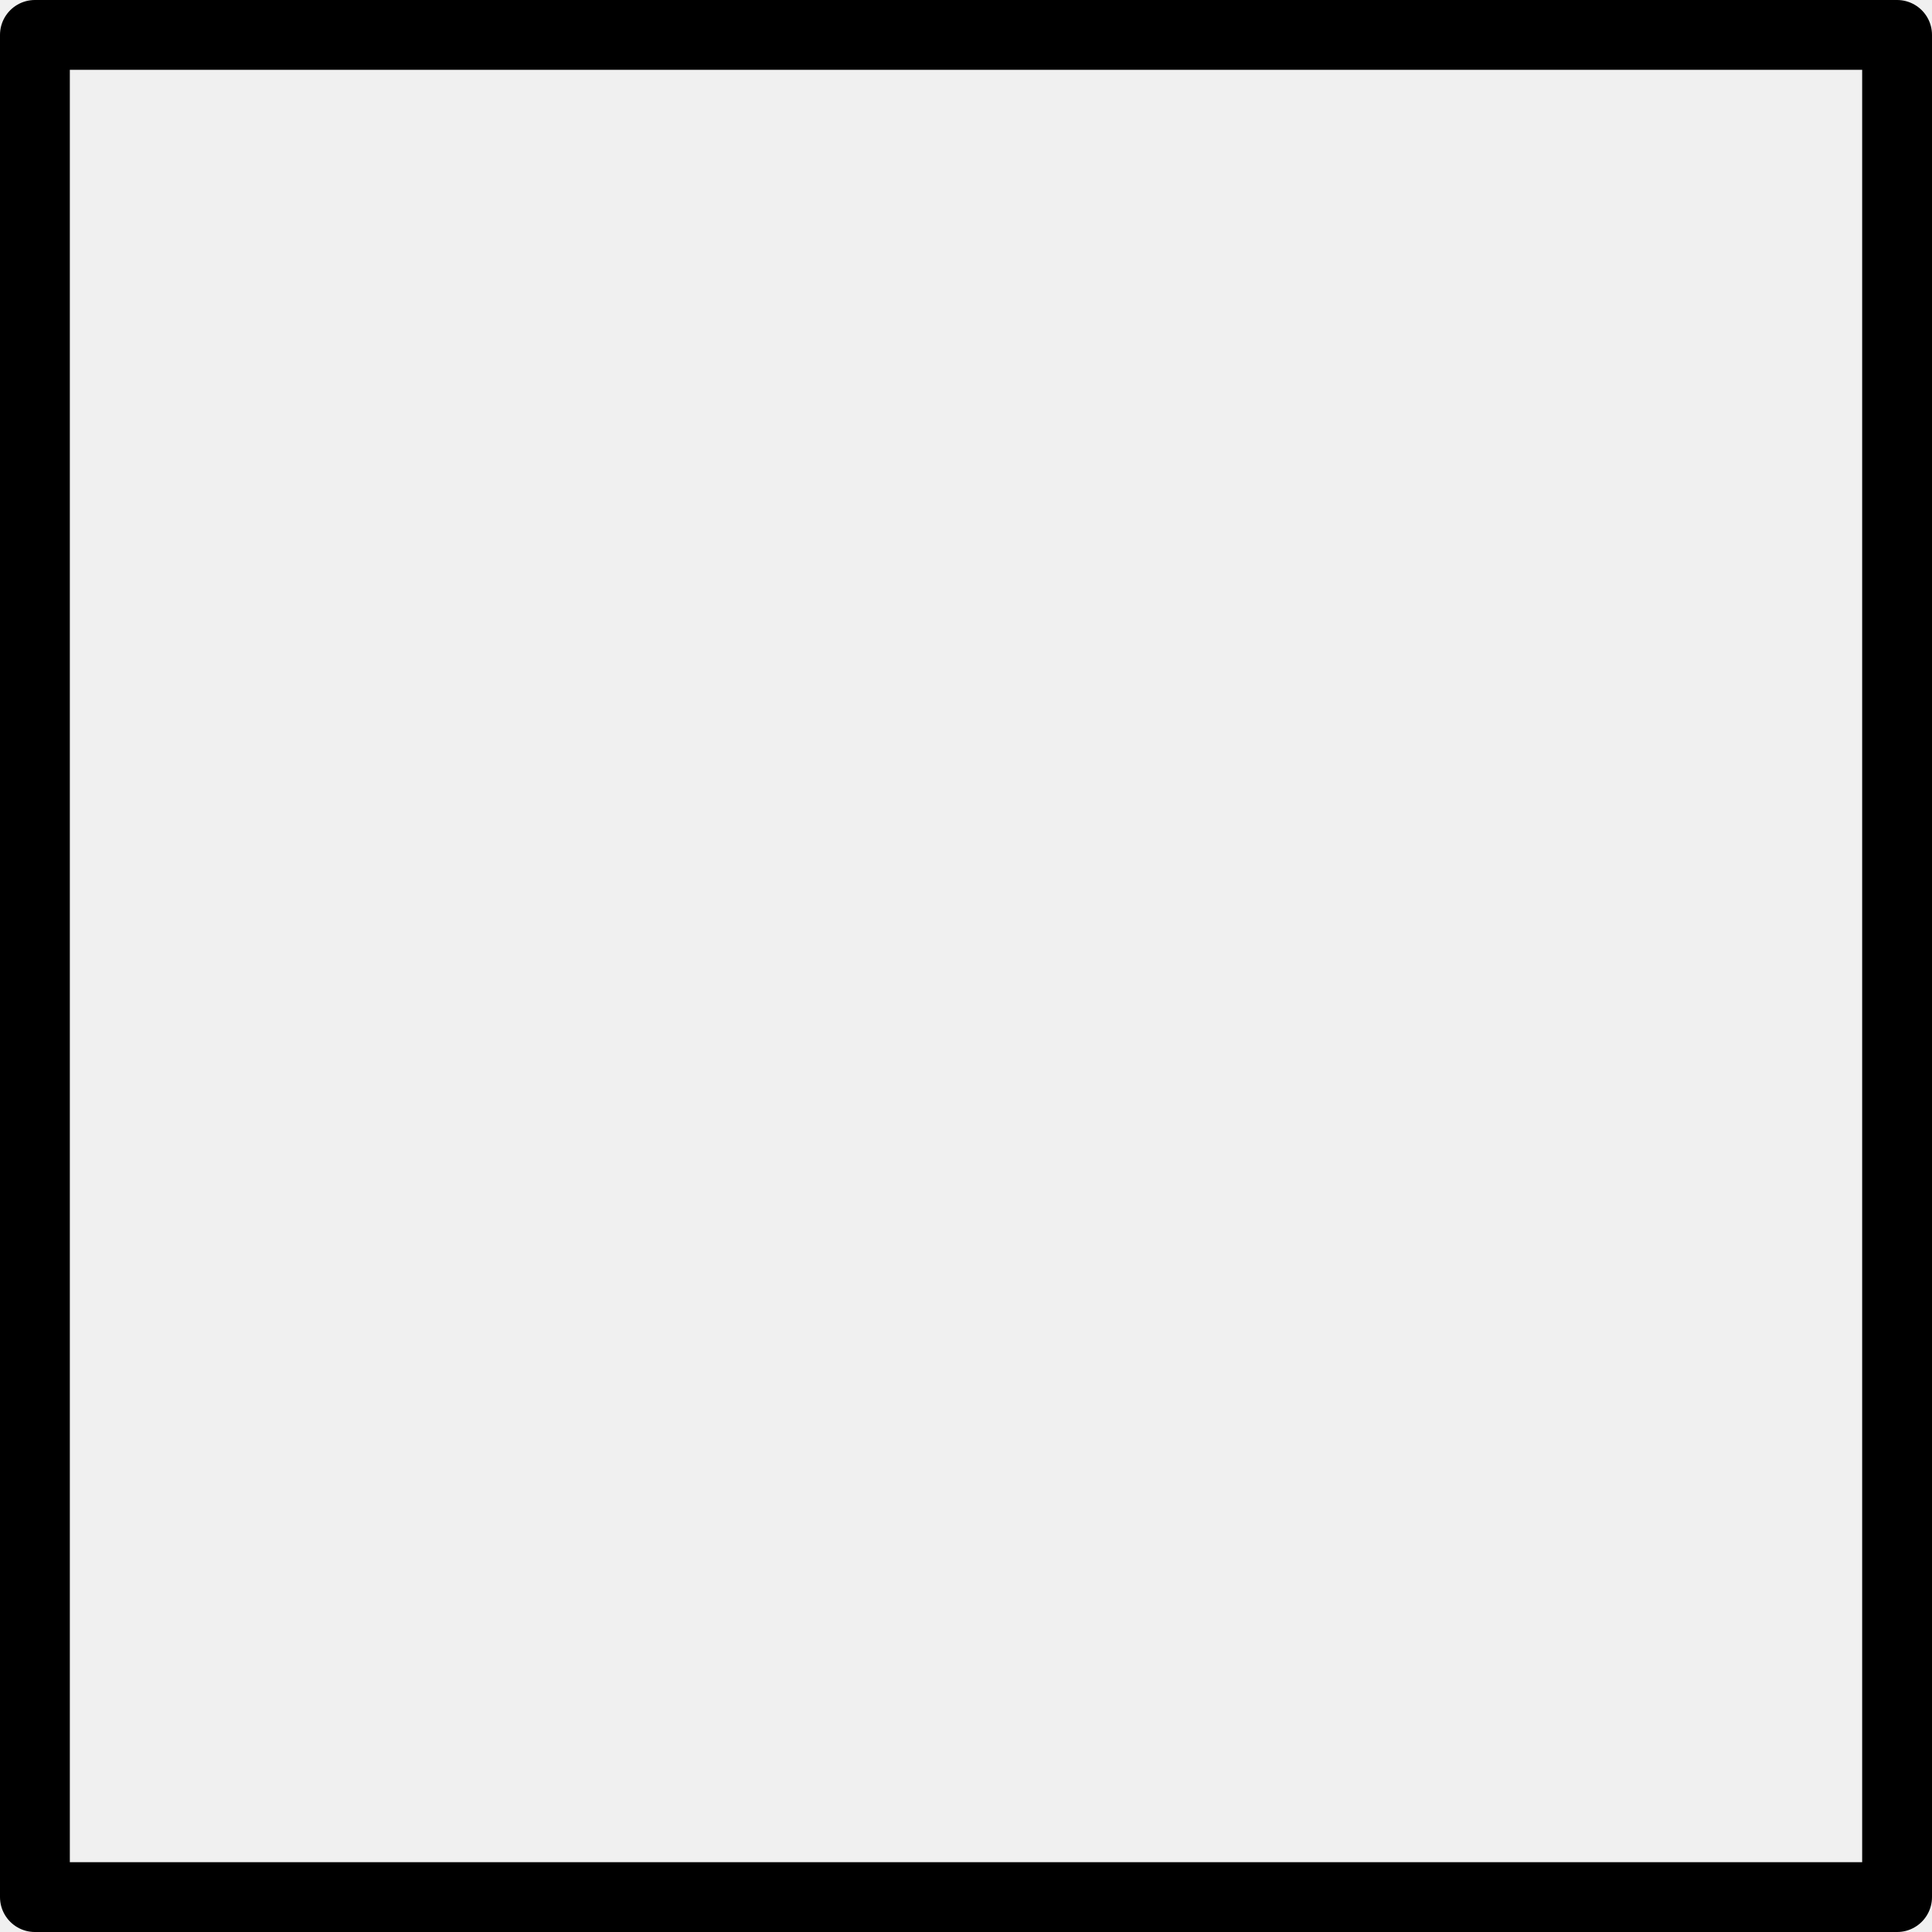
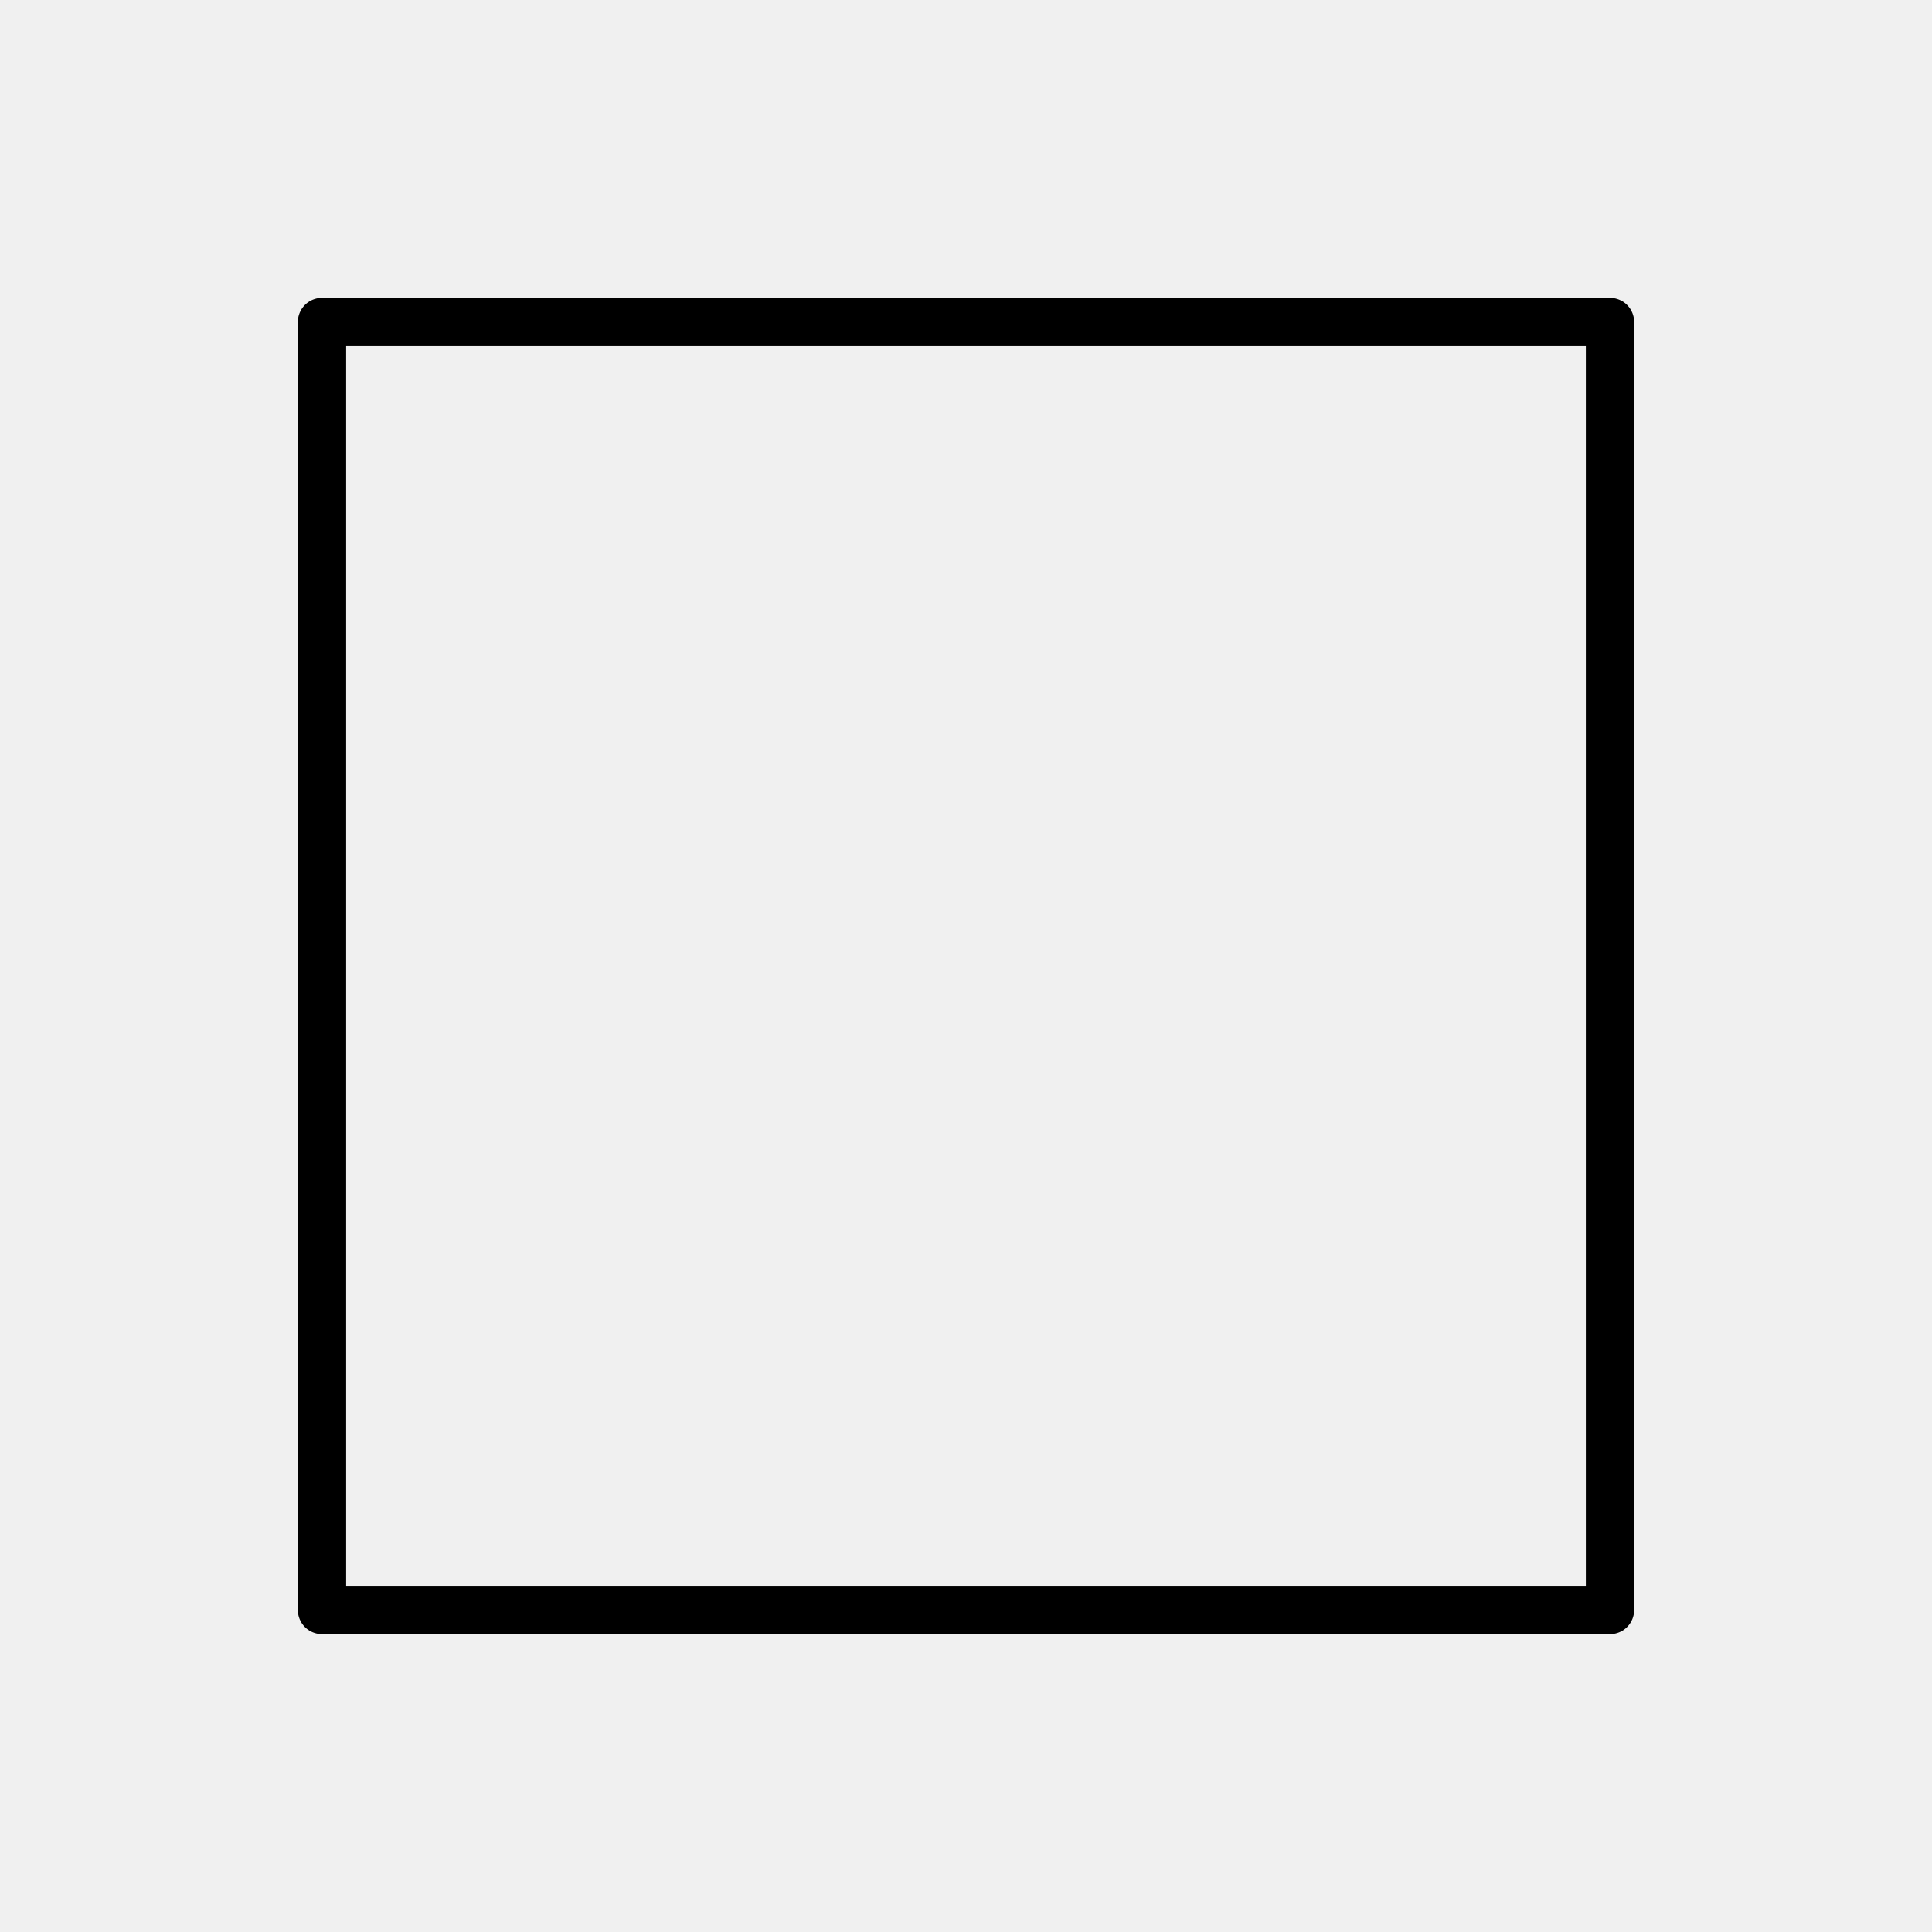
- <svg xmlns="http://www.w3.org/2000/svg" xmlns:xlink="http://www.w3.org/1999/xlink" width="83" height="83" viewBox="0 0 83 83" version="1.1" id="svg1" xml:space="preserve">
+ <svg xmlns="http://www.w3.org/2000/svg" xmlns:xlink="http://www.w3.org/1999/xlink" width="120" height="120" viewBox="0 0 120 120" version="1.1" id="svg1" xml:space="preserve">
  <defs id="defs1">
-     <marker style="overflow:visible" id="marker7" refX="0" refY="0" orient="auto-start-reverse" markerWidth="1" markerHeight="1" viewBox="0 0 1 1" preserveAspectRatio="xMidYMid">
-       <path style="fill:context-stroke;fill-rule:evenodd;stroke:none" d="M 0,0 5,-5 -12.5,0 5,5 Z" transform="scale(-0.5)" id="path7" />
+     <marker style="overflow:visible" id="ArrowWide" refX="0" refY="0" orient="auto-start-reverse" markerWidth="1" markerHeight="1" viewBox="0 0 1 1" preserveAspectRatio="xMidYMid">
+       <path style="fill:none;stroke:context-stroke;stroke-width:1;stroke-linecap:butt" d="M 3,-3 0,0 3,3" transform="rotate(180,0.125,0)" id="path1" />
    </marker>
-     <marker style="overflow:visible" id="marker7-6" refX="0" refY="0" orient="auto-start-reverse" markerWidth="1" markerHeight="1" viewBox="0 0 1 1" preserveAspectRatio="xMidYMid">
-       <path style="fill:context-stroke;fill-rule:evenodd;stroke:none" d="M 0,0 5,-5 -12.5,0 5,5 Z" transform="scale(-0.5)" id="path7-1" />
-     </marker>
+     <path id="MJX-11-NCM-I-1D45B" d="M 537,137 C 514,58 481,18 440,18 c -13,0 -20,10 -20,29 0,14 6,37 18,68 40,109 60,181 60,218 0,70 -47,109 -117,109 -59,0 -110,-26 -151,-79 -8,44 -43,79 -94,79 -56,0 -78,-52 -92,-97 -10,-32 -15,-51 -15,-58 0,-9 5,-14 16,-14 5,0 8,1 11,3 5,9 8,16 9,23 18,76 41,114 68,114 18,0 27,-14 27,-42 0,-13 -5,-40 -16,-81 L 87,63 C 84,50 78,24 78,19 c 0,-20 11,-30 33,-30 19,0 33,10 40,30 2,5 8,30 19,73 l 21,89 30,114 c 11,23 28,46 49,70 29,32 65,48 108,48 33,0 49,-22 49,-65 0,-38 -21,-114 -64,-228 -7,-18 -10,-33 -10,-46 0,-49 37,-85 85,-85 44,0 79,25 104,75 19,40 29,67 29,80 0,9 -5,14 -16,14 -3,0 -18,-9 -18,-21 z" />
    <path id="MJX-6-NCM-I-1D448" d="m 642,680 c -19,0 -83,3 -102,3 -15,0 -22,-8 -22,-24 0,-9 7,-14 21,-15 43,0 64,-13 64,-39 0,-6 -1,-13 -3,-20 L 511,232 C 496,175 467,126 424,84 377,39 325,17 269,17 195,17 152,67 152,141 l 1,9 c 0,19 3,41 10,67 l 96,385 c 5,21 14,34 27,39 6,2 23,3 52,3 26,0 37,0 37,24 0,10 -6,15 -17,15 l -127,-3 -127,3 c -16,0 -23,-9 -23,-24 0,-7 3,-12 8,-13 10,-1 18,-2 23,-2 31,-1 49,-3 54,-4 5,-1 7,-4 7,-9 0,-2 -1,-9 -4,-20 L 74,230 c -5,-19 -7,-38 -7,-58 0,-115 83,-194 198,-194 65,0 125,25 180,76 53,48 87,104 103,169 l 88,351 c 13,51 41,69 103,70 14,1 21,9 21,24 v 4 c -3,7 -8,11 -17,11 -19,0 -82,-3 -101,-3 z" />
    <path id="MJX-6-NCM-N-2062" d="" />
    <path id="MJX-6-NCM-I-1D443" d="M 555,683 H 235 c -23,0 -34,-1 -34,-23 0,-11 11,-16 33,-16 20,0 60,3 60,-13 0,-2 -1,-8 -4,-18 L 158,82 C 152,60 142,47 128,42 121,40 103,39 72,39 50,39 40,37 40,16 40,5 46,0 59,0 l 125,3 64,-1 c 11,0 51,-2 64,-2 16,0 24,8 24,24 0,10 -11,15 -32,15 -40,0 -60,4 -60,13 0,0 1,3 3,16 l 60,244 h 165 c 65,0 127,20 185,59 65,43 97,96 97,159 0,99 -94,153 -199,153 m -31,-39 c 87,0 130,-30 130,-90 0,-56 -28,-131 -57,-157 -38,-34 -88,-51 -150,-51 H 313 l 66,264 c 8,34 8,34 50,34 z" />
    <path id="MJX-12-NCM-N-31-7" d="M 269,666 C 228,624 168,603 89,603 v -39 c 52,0 95,8 128,24 V 82 c 0,-18 -4,-30 -13,-35 -9,-5 -34,-8 -74,-8 H 95 V 0 c 25,2 79,3 162,3 83,0 137,-1 162,-3 v 39 h -35 c -41,0 -66,3 -74,8 -8,5 -13,17 -13,35 v 554 c 0,24 -2,30 -28,30 z" />
    <path id="MJX-11-NCM-I-1D45B-7" d="M 537,137 C 514,58 481,18 440,18 c -13,0 -20,10 -20,29 0,14 6,37 18,68 40,109 60,181 60,218 0,70 -47,109 -117,109 -59,0 -110,-26 -151,-79 -8,44 -43,79 -94,79 -56,0 -78,-52 -92,-97 -10,-32 -15,-51 -15,-58 0,-9 5,-14 16,-14 5,0 8,1 11,3 5,9 8,16 9,23 18,76 41,114 68,114 18,0 27,-14 27,-42 0,-13 -5,-40 -16,-81 L 87,63 C 84,50 78,24 78,19 c 0,-20 11,-30 33,-30 19,0 33,10 40,30 2,5 8,30 19,73 l 21,89 30,114 c 11,23 28,46 49,70 29,32 65,48 108,48 33,0 49,-22 49,-65 0,-38 -21,-114 -64,-228 -7,-18 -10,-33 -10,-46 0,-49 37,-85 85,-85 44,0 79,25 104,75 19,40 29,67 29,80 0,9 -5,14 -16,14 -3,0 -18,-9 -18,-21 z" />
    <path id="MJX-7-NCM-I-1D434" d="m 137,3 c 18,0 80,-3 99,-3 15,0 22,8 22,23 0,9 -6,15 -19,16 -29,1 -43,11 -43,30 0,9 9,29 28,59 27,45 46,78 59,100 h 243 c 0,-7 1,-21 4,-43 7,-73 11,-113 11,-118 0,-19 -22,-28 -67,-28 -19,0 -28,-8 -28,-24 0,-10 6,-15 18,-15 24,0 100,3 124,3 20,0 91,-3 111,-3 15,0 22,8 22,24 0,10 -9,15 -27,15 -28,0 -45,2 -50,5 -5,3 -9,12 -10,27 l -60,618 c -3,19 -2,27 -23,27 -12,0 -22,-6 -29,-19 L 178,120 C 148,70 108,43 59,39 43,38 35,30 35,15 35,5 41,0 52,0 68,0 121,3 137,3 M 492,577 522,267 H 307 Z" />
    <path id="MJX-8-NCM-I-1D435" d="m 756,543 c 0,91 -90,140 -188,140 H 236 c -23,0 -33,-1 -33,-24 0,-16 20,-15 32,-15 30,-1 48,-3 53,-4 5,-1 7,-4 7,-9 0,-2 -1,-8 -4,-18 L 159,82 C 154,60 144,47 129,42 122,40 104,39 73,39 52,39 42,31 42,15 42,5 52,0 73,0 h 353 c 65,0 125,20 182,59 63,43 95,96 95,158 0,79 -65,127 -136,141 88,21 189,88 189,185 M 554,644 c 69,0 104,-32 104,-97 0,-51 -20,-93 -62,-127 -42,-34 -89,-50 -140,-50 H 317 l 60,240 c 8,34 8,34 50,34 M 582,299 c 14,-23 21,-46 21,-71 C 603,176 583,131 542,94 501,57 455,39 402,39 H 267 c -10,0 -17,0 -21,1 -6,0 -9,2 -9,5 0,1 0,4 1,8 31,127 55,223 71,287 h 184 c 43,0 72,-14 89,-41 z" />
    <path id="MJX-7-NCM-I-1D436" d="m 148,218 c 0,128 56,258 119,330 51,59 139,118 238,118 104,0 155,-79 155,-187 0,-9 -3,-41 -3,-50 0,-9 6,-14 19,-14 5,0 9,1 12,2 5,7 8,14 10,21 l 62,253 c 0,9 -5,14 -15,14 -4,0 -10,-4 -18,-13 L 662,619 C 623,676 568,705 497,705 442,705 388,692 333,667 222,615 141,533 89,421 63,366 50,310 50,253 50,173 75,108 126,56 177,4 242,-22 322,-22 c 79,0 151,29 216,86 27,23 50,51 69,82 27,45 41,76 41,95 0,9 -5,14 -16,14 -9,0 -14,-4 -16,-13 C 595,177 562,125 517,88 460,41 400,17 338,17 218,17 148,98 148,218 Z" />
    <path id="MJX-10-NCM-I-1D446" d="m 133,157 c 0,24 3,44 8,60 0,10 -5,15 -16,15 -5,0 -9,-2 -11,-4 C 109,223 52,8 52,-8 c 0,-9 5,-14 15,-14 5,0 12,5 21,16 l 45,53 c 35,-46 91,-69 167,-69 66,0 124,27 176,80 52,53 78,112 78,178 0,47 -16,87 -49,119 -15,13 -35,24 -60,33 -23,5 -45,11 -67,17 l -66,18 c -33,9 -58,46 -58,86 0,43 17,80 52,112 35,32 74,48 117,48 92,0 138,-50 138,-149 0,-18 -4,-38 -4,-55 v -3 c 3,-7 8,-11 16,-11 9,0 15,8 19,23 l 53,217 c 0,9 -5,14 -15,14 -5,0 -12,-5 -21,-16 l -43,-52 c -28,45 -75,68 -142,68 -63,0 -120,-24 -170,-71 -52,-48 -78,-103 -78,-166 0,-72 47,-129 106,-145 L 387,296 C 441,281 475,262 475,195 475,149 457,108 422,72 387,36 347,17 302,17 204,17 133,60 133,157 Z" />
    <path id="MJX-9-NCM-I-1D447" d="m 344,631 c 0,-3 -1,-10 -4,-20 L 208,83 C 204,68 200,59 197,55 188,44 154,39 94,39 63,39 49,42 49,16 49,5 56,0 69,0 120,0 192,4 235,3 l 82,-1 c 14,0 69,-2 86,-2 17,0 25,8 25,24 0,10 -12,15 -37,15 -52,0 -82,2 -91,7 -3,2 -5,6 -5,12 l 135,545 c 3,14 6,23 9,26 4,6 28,9 72,9 55,0 93,-4 112,-13 19,-9 29,-30 29,-64 0,-18 -3,-44 -8,-78 -2,-8 -3,-14 -3,-19 0,-11 5,-17 16,-17 9,0 15,9 18,26 l 27,172 c 1,5 2,11 2,17 0,10 -10,15 -31,15 H 125 C 99,677 97,674 89,655 L 30,481 c -3,-9 -5,-15 -6,-19 0,-10 5,-15 16,-15 8,0 15,8 20,23 25,73 50,118 73,137 26,21 76,31 149,31 h 39 c 11,0 23,1 23,-7 z" />
+     <marker style="overflow:visible" id="marker7-7" refX="0" refY="0" orient="auto-start-reverse" markerWidth="1" markerHeight="1" viewBox="0 0 1 1" preserveAspectRatio="xMidYMid">
+       <path style="fill:context-stroke;fill-rule:evenodd;stroke:none" d="M 0,0 5,-5 -12.5,0 5,5 Z" transform="scale(-0.5)" id="path7-5" />
+     </marker>
  </defs>
-   <g id="layer9" transform="matrix(1.142857,0,0,1.142857,-28.97141,-21.40016)" style="display:none">
-     <rect style="fill:none;stroke:#000000;stroke-width:0.875;stroke-linecap:butt;stroke-linejoin:round;stroke-miterlimit:4;stroke-dasharray:none" id="rect5" width="66.267" height="18.971" x="18.35" y="15.225" />
-     <rect style="fill:none;stroke:#000000;stroke-width:0.875;stroke-linecap:butt;stroke-linejoin:round;stroke-miterlimit:4;stroke-dasharray:none" id="rect5-3" width="66.267" height="18.971" x="18.35" y="75.879" />
-     <path style="display:inline;fill:none;stroke:#000000;stroke-width:0.875;stroke-linecap:butt;stroke-miterlimit:4;stroke-dasharray:none;marker-end:url(#marker7-6)" d="m 86.438,22.996 c 14.283,10.144 16.719,41.94 3.815,60.508" id="path1-3-4" />
-     <ellipse style="display:inline;fill:#000000;fill-opacity:1;stroke:#000000;stroke-width:0;stroke-linecap:butt;stroke-miterlimit:4;stroke-dasharray:none;stroke-opacity:1" id="path10-7" cx="86.92" cy="23.334" rx="0.758" ry="0.759" />
+   <g id="layer9-0-5" style="display:none" transform="matrix(1.142857,0,0,1.142857,-10.47141,-2.900159)">
+     <rect style="fill:none;stroke:#000000;stroke-width:2.625;stroke-linecap:butt;stroke-linejoin:round;stroke-miterlimit:4;stroke-dasharray:none" id="rect5-6-6" width="63" height="18.971" x="11.35" y="23.975" ry="0" />
+     <rect style="fill:none;stroke:#000000;stroke-width:2.625;stroke-linecap:butt;stroke-linejoin:round;stroke-miterlimit:4;stroke-dasharray:none" id="rect5-3-1-2" width="63" height="18.971" x="11.35" y="67.129" ry="0" />
+     <path style="display:inline;fill:none;stroke:#000000;stroke-width:1.75;stroke-linecap:butt;stroke-miterlimit:4;stroke-dasharray:none;marker-end:url(#marker7-7)" d="m 78.902,32.598 c 12.426,7.36 15.474,30.431 4.247,43.904" id="path1-3-1" />
+     <ellipse style="display:inline;fill:#000000;fill-opacity:1;stroke:#000000;stroke-width:0;stroke-linecap:butt;stroke-miterlimit:4;stroke-dasharray:none;stroke-opacity:1" id="path10-2" cx="79.247" cy="32.837" rx="1.685" ry="1.687" />
+     <use data-c="1D45B" xlink:href="#MJX-11-NCM-I-1D45B" id="use1-3" transform="matrix(0.04322879,0,0,-0.05100165,89.36872,62.08417)" style="display:inline;fill:#000000;stroke:#000000;stroke-width:0" />
  </g>
-   <g id="layer5" style="display:none" transform="translate(-18.5,-18.5)">
+   <g id="g5" style="display:none" transform="matrix(1.142857,0,0,1.142857,-10.47141,-2.900159)">
+     <rect style="fill:none;stroke:#000000;stroke-width:2.625;stroke-linecap:butt;stroke-linejoin:round;stroke-miterlimit:4;stroke-dasharray:none" id="rect3" width="63" height="18.971" x="11.35" y="23.975" ry="0" />
+     <rect style="fill:none;stroke:#000000;stroke-width:2.625;stroke-linecap:butt;stroke-linejoin:round;stroke-miterlimit:4;stroke-dasharray:none" id="rect5" width="63" height="18.971" x="11.35" y="67.129" ry="0" />
+     <path style="display:inline;fill:none;stroke:#000000;stroke-width:1.75;stroke-linecap:butt;stroke-miterlimit:4;stroke-dasharray:none;marker-end:url(#marker7-7)" d="m 78.902,32.598 c 12.426,7.36 15.474,30.431 4.247,43.904" id="path5" />
+     <ellipse style="display:inline;fill:#000000;fill-opacity:1;stroke:#000000;stroke-width:0;stroke-linecap:butt;stroke-miterlimit:4;stroke-dasharray:none;stroke-opacity:1" id="ellipse5" cx="79.247" cy="32.837" rx="1.685" ry="1.687" />
+     <use data-c="31" xlink:href="#MJX-12-NCM-N-31-7" id="use1-28-6" transform="matrix(0.05473826,0,0,-0.04672347,87.80882,69.54873)" style="display:inline;fill:#000000;stroke:#000000;stroke-width:0" />
+   </g>
+   <g id="layer5" style="display:none">
    <g id="g8" transform="translate(0.9826016,4.920231)">
      <rect style="fill:none;stroke:#8a3ffc;stroke-width:5;stroke-linecap:butt;stroke-linejoin:round;stroke-dasharray:none;stroke-opacity:1" id="rect6" width="84.853" height="2.912" x="16.617" y="38.672" />
      <path style="fill:none;stroke:#8a3ffc;stroke-width:6.6;stroke-linecap:butt;stroke-linejoin:round;stroke-dasharray:none;stroke-opacity:1" d="M 68.943,80.08 C 19.614,79.263 12.124,84.793 15.203,50.912" id="path8" />
      <circle style="fill:#ffffff;stroke:#8a3ffc;stroke-width:2;stroke-linecap:butt;stroke-linejoin:round;stroke-dasharray:none;stroke-opacity:1" id="path4" cx="14.761" cy="40.128" r="12.993" />
      <circle style="display:inline;fill:#ffffff;stroke:#8a3ffc;stroke-width:2;stroke-linecap:butt;stroke-linejoin:round;stroke-dasharray:none;stroke-opacity:1" id="path4-35" cx="105.186" cy="40.128" r="12.993" />
      <circle style="display:inline;fill:#ffffff;stroke:#8a3ffc;stroke-width:2;stroke-linecap:butt;stroke-linejoin:round;stroke-dasharray:none;stroke-opacity:1" id="path4-35-6" cx="79.905" cy="80.25" r="12.993" />
    </g>
  </g>
-   <g id="layer9-0" transform="matrix(1.142857,0,0,1.142857,-28.97141,-21.40016)" style="display:none">
-     <rect style="fill:none;stroke:#000000;stroke-width:0.875;stroke-linecap:butt;stroke-linejoin:round;stroke-miterlimit:4;stroke-dasharray:none" id="rect5-6" width="66.267" height="18.971" x="18.35" y="15.225" ry="0" />
-     <rect style="fill:none;stroke:#000000;stroke-width:0.875;stroke-linecap:butt;stroke-linejoin:round;stroke-miterlimit:4;stroke-dasharray:none" id="rect5-3-1" width="66.267" height="18.971" x="18.35" y="75.879" ry="0" />
-     <path style="display:inline;fill:none;stroke:#000000;stroke-width:0.875;stroke-linecap:butt;stroke-miterlimit:4;stroke-dasharray:none;marker-end:url(#marker7)" d="m 86.413,22.996 c 14.283,10.144 16.719,41.94 3.815,60.508" id="path1-3" />
-     <ellipse style="display:inline;fill:#000000;fill-opacity:1;stroke:#000000;stroke-width:0;stroke-linecap:butt;stroke-miterlimit:4;stroke-dasharray:none;stroke-opacity:1" id="path10" cx="86.895" cy="23.334" rx="0.758" ry="0.759" />
-   </g>
-   <g id="layer2" style="display:none" transform="translate(-18.5,-18.5)">
+   <g id="layer2" style="display:none">
    <path style="fill:none;stroke:#000000;stroke-width:3;stroke-dasharray:none" d="M 21.188,19.911 V 99.911 L 97.652,55.279 Z" id="path2" />
  </g>
-   <g id="layer4" style="display:none" transform="translate(-18.5,-18.5)">
+   <g id="layer4" style="display:none">
    <rect style="fill:none;stroke:#000000;stroke-width:3;stroke-dasharray:none" id="rect4" width="38" height="88.388" x="13" y="15.806" ry="5.127" rx="4.52" />
    <rect style="display:inline;fill:none;stroke:#000000;stroke-width:3;stroke-dasharray:none" id="rect4-3" width="38" height="88.388" x="69" y="15.806" ry="5.127" rx="4.52" />
  </g>
-   <g id="layer1" transform="matrix(1.142857,0,0,1.142857,-28.97141,-21.40016)" style="display:none">
-     <g id="box" transform="matrix(3.5,0,0,3.499356,-20.69171,2.615503)" style="display:inline">
+   <g id="layer1" transform="matrix(1.142857,0,0,1.142857,-10.47141,-2.900159)" style="display:none">
+     <g id="box" transform="matrix(3.5,0,0,3.499356,-29.44171,2.615503)" style="display:inline">
      <rect style="fill:#1a1a1a" id="rect1" width="0.5" height="20" x="13.531" y="4.979" ry="0.206" />
      <rect style="fill:#1a1a1a" id="rect1-5" height="0.5" x="13.53" y="24.482" width="20" ry="0.25" />
    </g>
    <g id="layer3" style="display:inline" transform="translate(44,44.00184)">
-       <path id="use1" d="m 24.786,8.155 c 3.419,-5.128 5.129,-10.066 5.129,-14.687 0,-3.419 -1.33,-5.128 -3.926,-5.128 -2.469,0 -4.812,1.836 -7.155,5.571 -1.456,2.342 -2.596,4.432 -3.419,6.331 C 12.122,7.775 10.476,14.993 10.476,21.83 l -4.686,4.558 c -0.253,0.317 -0.38,0.57 -0.38,0.76 0,0.696 0.317,1.076 1.013,1.076 0.253,0 1.646,-1.266 4.242,-3.798 0.886,6.204 3.293,9.306 7.155,9.306 2.343,0 5.192,-1.456 8.485,-4.432 1.013,-0.886 1.52,-1.519 1.52,-1.899 0,-0.696 -0.317,-1.013 -1.013,-1.013 -0.19,0 -0.507,0.19 -0.95,0.633 -3.293,3.229 -5.952,4.811 -7.915,4.811 -2.343,0 -3.546,-2.596 -3.546,-7.85 0,-3.798 -0.063,-3.355 1.583,-5.001 3.103,-3.102 6.079,-6.711 8.801,-10.826 m 1.266,-17.916 c 1.266,0 1.9,1.013 1.9,2.975 0,6.774 -4.242,14.687 -12.79,23.804 0.886,-5.001 4.052,-16.65 6.142,-21.081 1.836,-3.798 3.419,-5.698 4.749,-5.698 z" style="fill:#000000;stroke:#000000;stroke-width:0" />
+       <path id="use1" d="m 16.036,8.155 c 3.419,-5.128 5.129,-10.066 5.129,-14.687 0,-3.419 -1.33,-5.128 -3.926,-5.128 -2.469,0 -4.812,1.836 -7.155,5.571 -1.456,2.342 -2.596,4.432 -3.419,6.331 C 3.372,7.775 1.726,14.993 1.726,21.83 l -4.686,4.558 c -0.253,0.317 -0.38,0.57 -0.38,0.76 0,0.696 0.317,1.076 1.013,1.076 0.253,0 1.646,-1.266 4.242,-3.798 0.886,6.204 3.293,9.306 7.155,9.306 2.343,0 5.192,-1.456 8.485,-4.432 1.013,-0.886 1.52,-1.519 1.52,-1.899 0,-0.696 -0.317,-1.013 -1.013,-1.013 -0.19,0 -0.507,0.19 -0.95,0.633 -3.293,3.229 -5.952,4.811 -7.915,4.811 -2.343,0 -3.546,-2.596 -3.546,-7.85 0,-3.798 -0.063,-3.355 1.583,-5.001 C 10.337,15.879 13.313,12.27 16.036,8.155 m 1.266,-17.916 c 1.266,0 1.9,1.013 1.9,2.975 0,6.774 -4.242,14.687 -12.79,23.804 0.886,-5.001 4.052,-16.65 6.142,-21.081 1.836,-3.798 3.419,-5.698 4.749,-5.698 z" style="fill:#000000;stroke:#000000;stroke-width:0" />
    </g>
  </g>
-   <g id="layer6" style="display:none" transform="translate(-18.5,-18.5)">
-     <use data-c="31" xlink:href="#MJX-12-NCM-N-31-7" id="use1-28" transform="matrix(0.0507729,0,0,-0.03773785,89.86974,30.26861)" style="fill:#000000;stroke:#000000;stroke-width:0" />
-     <g data-mml-node="math" data-latex="UP" data-semantic-type="infixop" data-semantic-role="implicit" data-semantic-annotation="clearspeak:simple;clearspeak:unit;depth:1" data-semantic-id="3" data-semantic-children="0,1" data-semantic-content="2" data-semantic-attributes="latex:UP" data-semantic-owns="0 2 1" aria-level="0" data-speech-node="true" data-semantic-structure="(3 0 2 1)" id="g12-1" transform="matrix(0.05926404,0,0,-0.07749229,13.15178,85.6112)" style="display:inline;fill:#000000;stroke:#000000;stroke-width:0">
+   <g id="g16" transform="matrix(1.142857,0,0,1.142857,-10.47141,-2.900159)" style="display:none">
+     <g id="g14" transform="matrix(3.5,0,0,3.499356,-29.44171,2.615503)" style="display:inline">
+       <rect style="fill:#1a1a1a" id="rect8" width="0.5" height="20" x="12.531" y="4.979" ry="0.206" />
+       <rect style="display:inline;fill:#1a1a1a" id="rect9" width="0.5" height="20" x="32.03" y="4.979" ry="0.206" />
+       <rect style="fill:#1a1a1a" id="rect10" height="0.5" x="12.53" y="24.482" width="20" ry="0.25" />
+       <path style="fill:none;stroke:#000000;stroke-width:0.95;stroke-linejoin:round;stroke-dasharray:none;marker-start:url(#ArrowWide)" d="m 37.574,21.286 c 0.103,-9.935 0.121,-9.953 -3.933,-9.946" id="path10" />
+     </g>
+     <path id="path14" d="m 56.536,52.157 c 3.419,-5.128 5.129,-10.066 5.129,-14.687 0,-3.419 -1.33,-5.128 -3.926,-5.128 -2.469,0 -4.812,1.836 -7.155,5.571 -1.456,2.342 -2.596,4.432 -3.419,6.331 -3.293,7.534 -4.939,14.751 -4.939,21.588 l -4.686,4.558 c -0.253,0.317 -0.38,0.57 -0.38,0.76 0,0.696 0.317,1.076 1.013,1.076 0.253,0 1.646,-1.266 4.242,-3.798 0.886,6.204 3.293,9.306 7.155,9.306 2.343,0 5.192,-1.456 8.485,-4.432 1.013,-0.886 1.52,-1.519 1.52,-1.899 0,-0.696 -0.317,-1.013 -1.013,-1.013 -0.19,0 -0.507,0.19 -0.95,0.633 -3.293,3.229 -5.952,4.811 -7.915,4.811 -2.343,0 -3.546,-2.596 -3.546,-7.85 0,-3.798 -0.063,-3.355 1.583,-5.001 3.103,-3.102 6.079,-6.711 8.801,-10.826 m 1.266,-17.916 c 1.266,0 1.9,1.013 1.9,2.975 0,6.774 -4.242,14.687 -12.79,23.804 0.886,-5.001 4.052,-16.65 6.142,-21.081 1.836,-3.798 3.419,-5.698 4.749,-5.698 z" style="display:inline;fill:#000000;stroke:#000000;stroke-width:0" />
+     <rect style="display:inline;fill:none;stroke:#000000;stroke-width:1.75;stroke-linejoin:round;stroke-opacity:0" id="rect27" width="2.63" height="45.476" x="110.632" y="44.765" />
+   </g>
+   <g id="g25" transform="matrix(1.142857,0,0,1.142857,-10.47141,-2.900159)" style="display:none">
+     <g id="g23" transform="matrix(3.5,0,0,3.499356,-32.94171,2.615503)" style="display:inline">
+       <rect style="fill:#1a1a1a" id="rect21" width="0.5" height="20" x="13.531" y="4.979" ry="0.206" />
+       <rect style="display:inline;fill:#1a1a1a" id="rect22" width="0.5" height="20" x="33.03" y="4.979" ry="0.206" />
+       <rect style="fill:#1a1a1a" id="rect23" height="0.5" x="13.53" y="24.482" width="20" ry="0.25" />
+     </g>
+     <path style="display:inline;fill:none;stroke:#000000;stroke-width:3.325;stroke-linejoin:round;stroke-dasharray:none;marker-end:url(#ArrowWide)" d="m 109.81,77.102 c 0.566,-34.767 0.663,-34.829 -21.608,-34.803" id="path27" />
+     <path id="path24" d="m 56.536,52.157 c 3.419,-5.128 5.129,-10.066 5.129,-14.687 0,-3.419 -1.33,-5.128 -3.926,-5.128 -2.469,0 -4.812,1.836 -7.155,5.571 -1.456,2.342 -2.596,4.432 -3.419,6.331 -3.293,7.534 -4.939,14.751 -4.939,21.588 l -4.686,4.558 c -0.253,0.317 -0.38,0.57 -0.38,0.76 0,0.696 0.317,1.076 1.013,1.076 0.253,0 1.646,-1.266 4.242,-3.798 0.886,6.204 3.293,9.306 7.155,9.306 2.343,0 5.192,-1.456 8.485,-4.432 1.013,-0.886 1.52,-1.519 1.52,-1.899 0,-0.696 -0.317,-1.013 -1.013,-1.013 -0.19,0 -0.507,0.19 -0.95,0.633 -3.293,3.229 -5.952,4.811 -7.915,4.811 -2.343,0 -3.546,-2.596 -3.546,-7.85 0,-3.798 -0.063,-3.355 1.583,-5.001 3.103,-3.102 6.079,-6.711 8.801,-10.826 m 1.266,-17.916 c 1.266,0 1.9,1.013 1.9,2.975 0,6.774 -4.242,14.687 -12.79,23.804 0.886,-5.001 4.052,-16.65 6.142,-21.081 1.836,-3.798 3.419,-5.698 4.749,-5.698 z" style="display:inline;fill:#000000;stroke:#000000;stroke-width:0" />
+     <rect style="fill:none;stroke:#000000;stroke-width:1.75;stroke-linejoin:round;stroke-opacity:0" id="rect26" width="2.63" height="45.476" x="110.632" y="44.765" />
+   </g>
+   <g id="layer6" style="display:none">
+     <g data-mml-node="math" data-latex="UP" data-semantic-type="infixop" data-semantic-role="implicit" data-semantic-annotation="clearspeak:simple;clearspeak:unit;depth:1" data-semantic-id="3" data-semantic-children="0,1" data-semantic-content="2" data-semantic-attributes="latex:UP" data-semantic-owns="0 2 1" aria-level="0" data-speech-node="true" data-semantic-structure="(3 0 2 1)" id="g12-1" transform="matrix(0.05926404,0,0,-0.07749229,9.01875,93.38559)" style="display:inline;fill:#000000;stroke:#000000;stroke-width:0">
      <g data-mml-node="mi" data-latex="U" data-semantic-type="identifier" data-semantic-role="latinletter" data-semantic-font="italic" data-semantic-annotation="clearspeak:simple;nemeth:number;depth:2" data-semantic-id="0" data-semantic-parent="3" data-semantic-attributes="latex:U" aria-level="1" data-speech-node="true" id="g9-8" style="stroke-width:0">
        <use data-c="1D448" xlink:href="#MJX-6-NCM-I-1D448" id="use8-7" style="stroke-width:0" />
      </g>
      <g data-mml-node="mo" data-semantic-type="operator" data-semantic-role="multiplication" data-semantic-annotation="depth:2" data-semantic-id="2" data-semantic-parent="3" data-semantic-added="true" data-semantic-operator="infixop,⁢" aria-level="1" data-speech-node="true" transform="translate(760)" id="g10-9" style="stroke-width:0">
        <use data-c="2062" xlink:href="#MJX-6-NCM-N-2062" id="use9-2" style="stroke-width:0" />
      </g>
      <g data-mml-node="mi" data-latex="P" data-semantic-type="identifier" data-semantic-role="latinletter" data-semantic-font="italic" data-semantic-annotation="clearspeak:simple;depth:2" data-semantic-id="1" data-semantic-parent="3" data-semantic-attributes="latex:P" aria-level="1" data-speech-node="true" transform="translate(760)" id="g11-0" style="stroke-width:0">
        <use data-c="1D443" xlink:href="#MJX-6-NCM-I-1D443" id="use10-2" style="stroke-width:0" />
      </g>
+       <use data-c="31" xlink:href="#MJX-12-NCM-N-31-7" id="use1-28" transform="matrix(0.8567236,0,0,0.4869885,1294.511,714.169)" style="display:inline;fill:#000000;stroke:#000000;stroke-width:0" />
    </g>
  </g>
-   <g id="layer11" transform="translate(-18.5,-18.5)">
+   <g id="layer11" style="display:inline">
    <rect style="fill:none;fill-opacity:1;stroke:#000000;stroke-width:3;stroke-linejoin:round;stroke-dasharray:none;stroke-opacity:1" id="rect2" width="80" height="80" x="20" y="20" />
  </g>
-   <g id="g13" style="display:none" transform="translate(-18.5,-18.5)">
-     <g data-mml-node="math" data-latex="UP" data-semantic-type="infixop" data-semantic-role="implicit" data-semantic-annotation="clearspeak:simple;clearspeak:unit;depth:1" data-semantic-id="3" data-semantic-children="0,1" data-semantic-content="2" data-semantic-attributes="latex:UP" data-semantic-owns="0 2 1" aria-level="0" data-speech-node="true" data-semantic-structure="(3 0 2 1)" id="g12" transform="matrix(0.05926404,0,0,-0.07749229,13.15178,85.6112)" style="display:inline;fill:#000000;stroke:#000000;stroke-width:0">
+   <g id="g13" style="display:none">
+     <g data-mml-node="math" data-latex="UP" data-semantic-type="infixop" data-semantic-role="implicit" data-semantic-annotation="clearspeak:simple;clearspeak:unit;depth:1" data-semantic-id="3" data-semantic-children="0,1" data-semantic-content="2" data-semantic-attributes="latex:UP" data-semantic-owns="0 2 1" aria-level="0" data-speech-node="true" data-semantic-structure="(3 0 2 1)" id="g12" transform="matrix(0.05926404,0,0,-0.07749229,8.98095,93.34215)" style="display:inline;fill:#000000;stroke:#000000;stroke-width:0">
      <g data-mml-node="mi" data-latex="U" data-semantic-type="identifier" data-semantic-role="latinletter" data-semantic-font="italic" data-semantic-annotation="clearspeak:simple;nemeth:number;depth:2" data-semantic-id="0" data-semantic-parent="3" data-semantic-attributes="latex:U" aria-level="1" data-speech-node="true" id="g9" style="stroke-width:0">
        <use data-c="1D448" xlink:href="#MJX-6-NCM-I-1D448" id="use8" style="stroke-width:0" />
      </g>
      <g data-mml-node="mo" data-semantic-type="operator" data-semantic-role="multiplication" data-semantic-annotation="depth:2" data-semantic-id="2" data-semantic-parent="3" data-semantic-added="true" data-semantic-operator="infixop,⁢" aria-level="1" data-speech-node="true" transform="translate(760)" id="g10" style="stroke-width:0">
        <use data-c="2062" xlink:href="#MJX-6-NCM-N-2062" id="use9" style="stroke-width:0" />
      </g>
      <g data-mml-node="mi" data-latex="P" data-semantic-type="identifier" data-semantic-role="latinletter" data-semantic-font="italic" data-semantic-annotation="clearspeak:simple;depth:2" data-semantic-id="1" data-semantic-parent="3" data-semantic-attributes="latex:P" aria-level="1" data-speech-node="true" transform="translate(760)" id="g11" style="stroke-width:0">
        <use data-c="1D443" xlink:href="#MJX-6-NCM-I-1D443" id="use10" style="stroke-width:0" />
      </g>
+       <use data-c="1D45B" xlink:href="#MJX-11-NCM-I-1D45B-7" id="use1-29" transform="matrix(0.7910306,0,0,0.5714962,1270.57,733.163)" style="display:inline;fill:#000000;stroke:#000000;stroke-width:0" />
    </g>
-     <use data-c="1D45B" xlink:href="#MJX-11-NCM-I-1D45B-7" id="use1-29" transform="matrix(0.04687967,0,0,-0.04428655,88.45089,28.79672)" style="fill:#000000;stroke:#000000;stroke-width:0" />
  </g>
-   <g id="layer7" style="display:none;stroke:#8a3ffc;stroke-opacity:1" transform="translate(-18.5,-18.5)">
+   <g id="layer7" style="display:none;stroke:#8a3ffc;stroke-opacity:1">
    <use data-c="1D434" xlink:href="#MJX-7-NCM-I-1D434" id="use1-7" transform="matrix(0.04373178,0,0,-0.04189944,14.46939,50)" style="fill:#8a3ffc;fill-opacity:1;stroke:#8a3ffc;stroke-width:0;stroke-opacity:1" />
    <use data-c="1D435" xlink:href="#MJX-8-NCM-I-1D435" id="use1-36" transform="matrix(0.04201681,0,0,-0.04392387,72.23529,50)" style="fill:#8a3ffc;fill-opacity:1;stroke:#8a3ffc;stroke-width:0;stroke-opacity:1" />
    <use data-c="1D436" xlink:href="#MJX-7-NCM-I-1D436" id="use1-20" transform="matrix(0.04225352,0,0,-0.04126547,42.88732,99.09216)" style="fill:#8a3ffc;fill-opacity:1;stroke:#8a3ffc;stroke-width:0;stroke-opacity:1" />
    <rect style="fill:#ffffff;stroke:#8a3ffc;stroke-width:4.1;stroke-linecap:butt;stroke-linejoin:round;stroke-dasharray:none;stroke-opacity:1" id="rect13" width="113.137" height="3.359" x="3.431" y="58.321" />
  </g>
-   <g id="layer8" style="display:none" transform="translate(-18.5,-18.5)">
+   <g id="layer8" style="display:none">
    <use data-c="1D446" xlink:href="#MJX-10-NCM-I-1D446" id="use1-4" transform="matrix(0.1349073,0,0,-0.1100413,12.98482,97.57909)" style="fill:#000000;stroke:#000000;stroke-width:0" />
  </g>
-   <g id="layer10" style="display:none" transform="translate(-18.5,-18.5)">
+   <g id="layer10" style="display:none">
    <use data-c="1D447" xlink:href="#MJX-9-NCM-I-1D447" id="use1-9" transform="matrix(0.1176471,0,0,-0.1181684,17.17647,100)" style="fill:#000000;stroke:#000000;stroke-width:0" />
  </g>
</svg>
